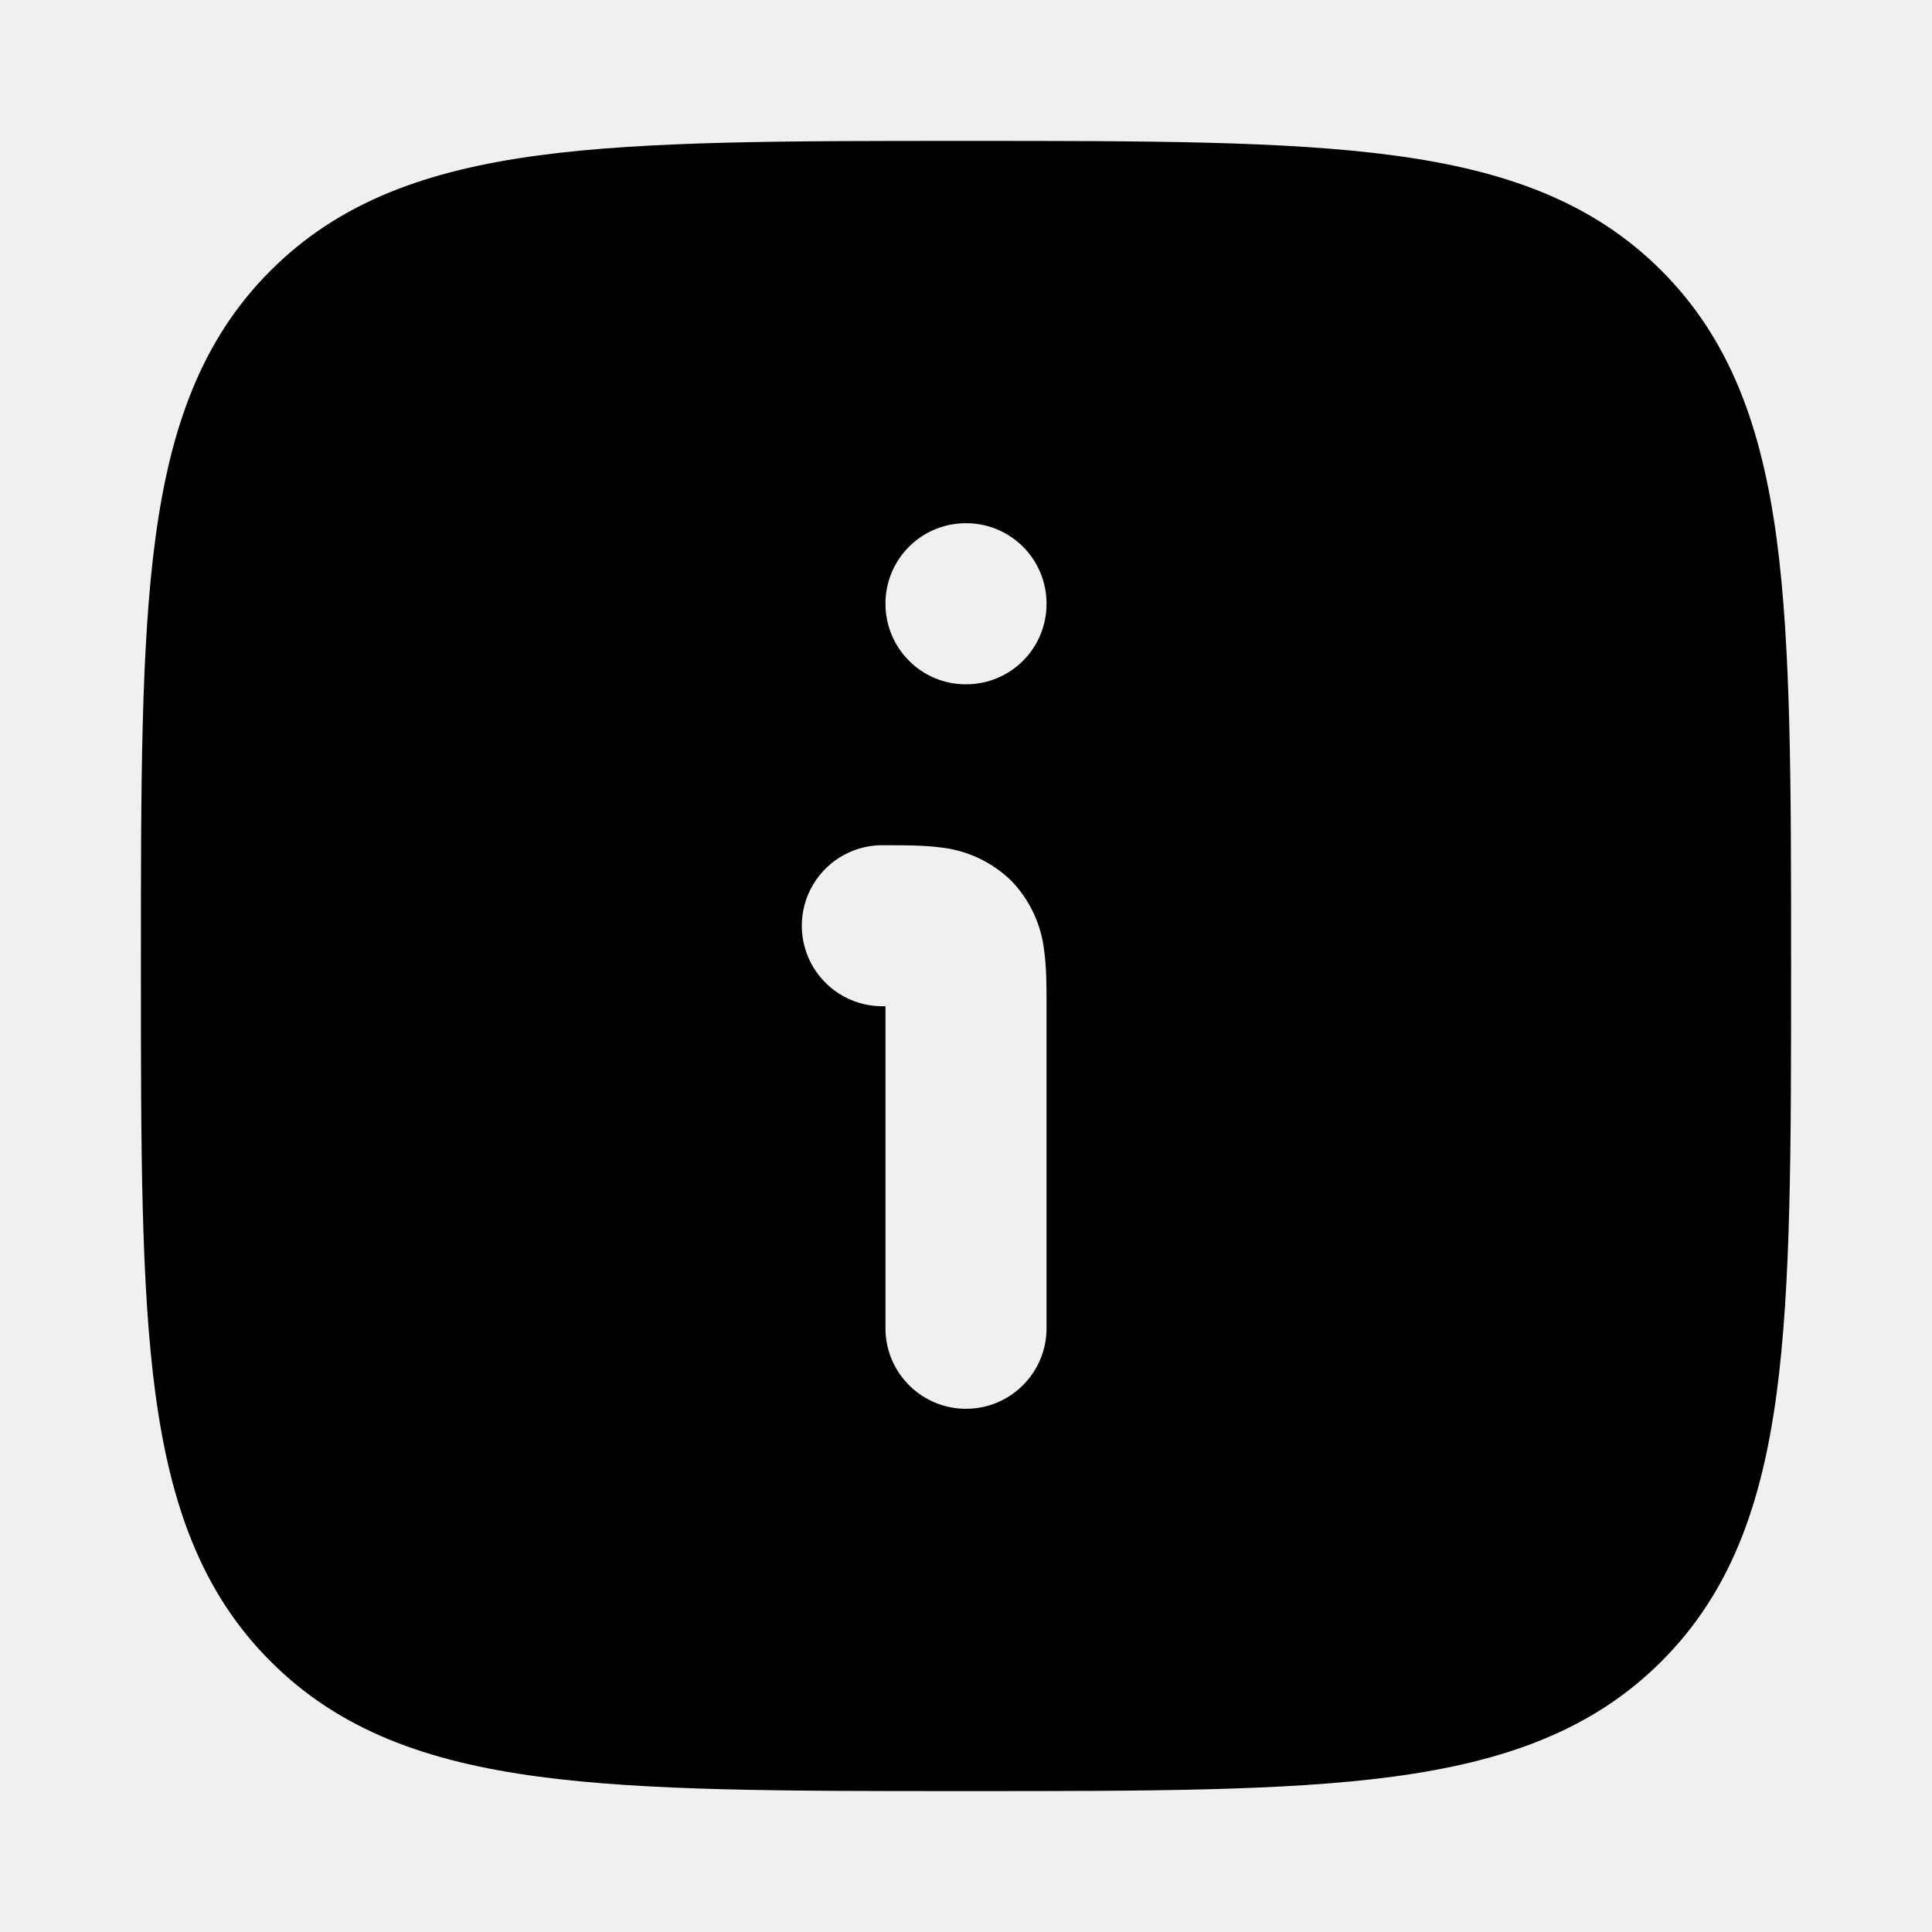
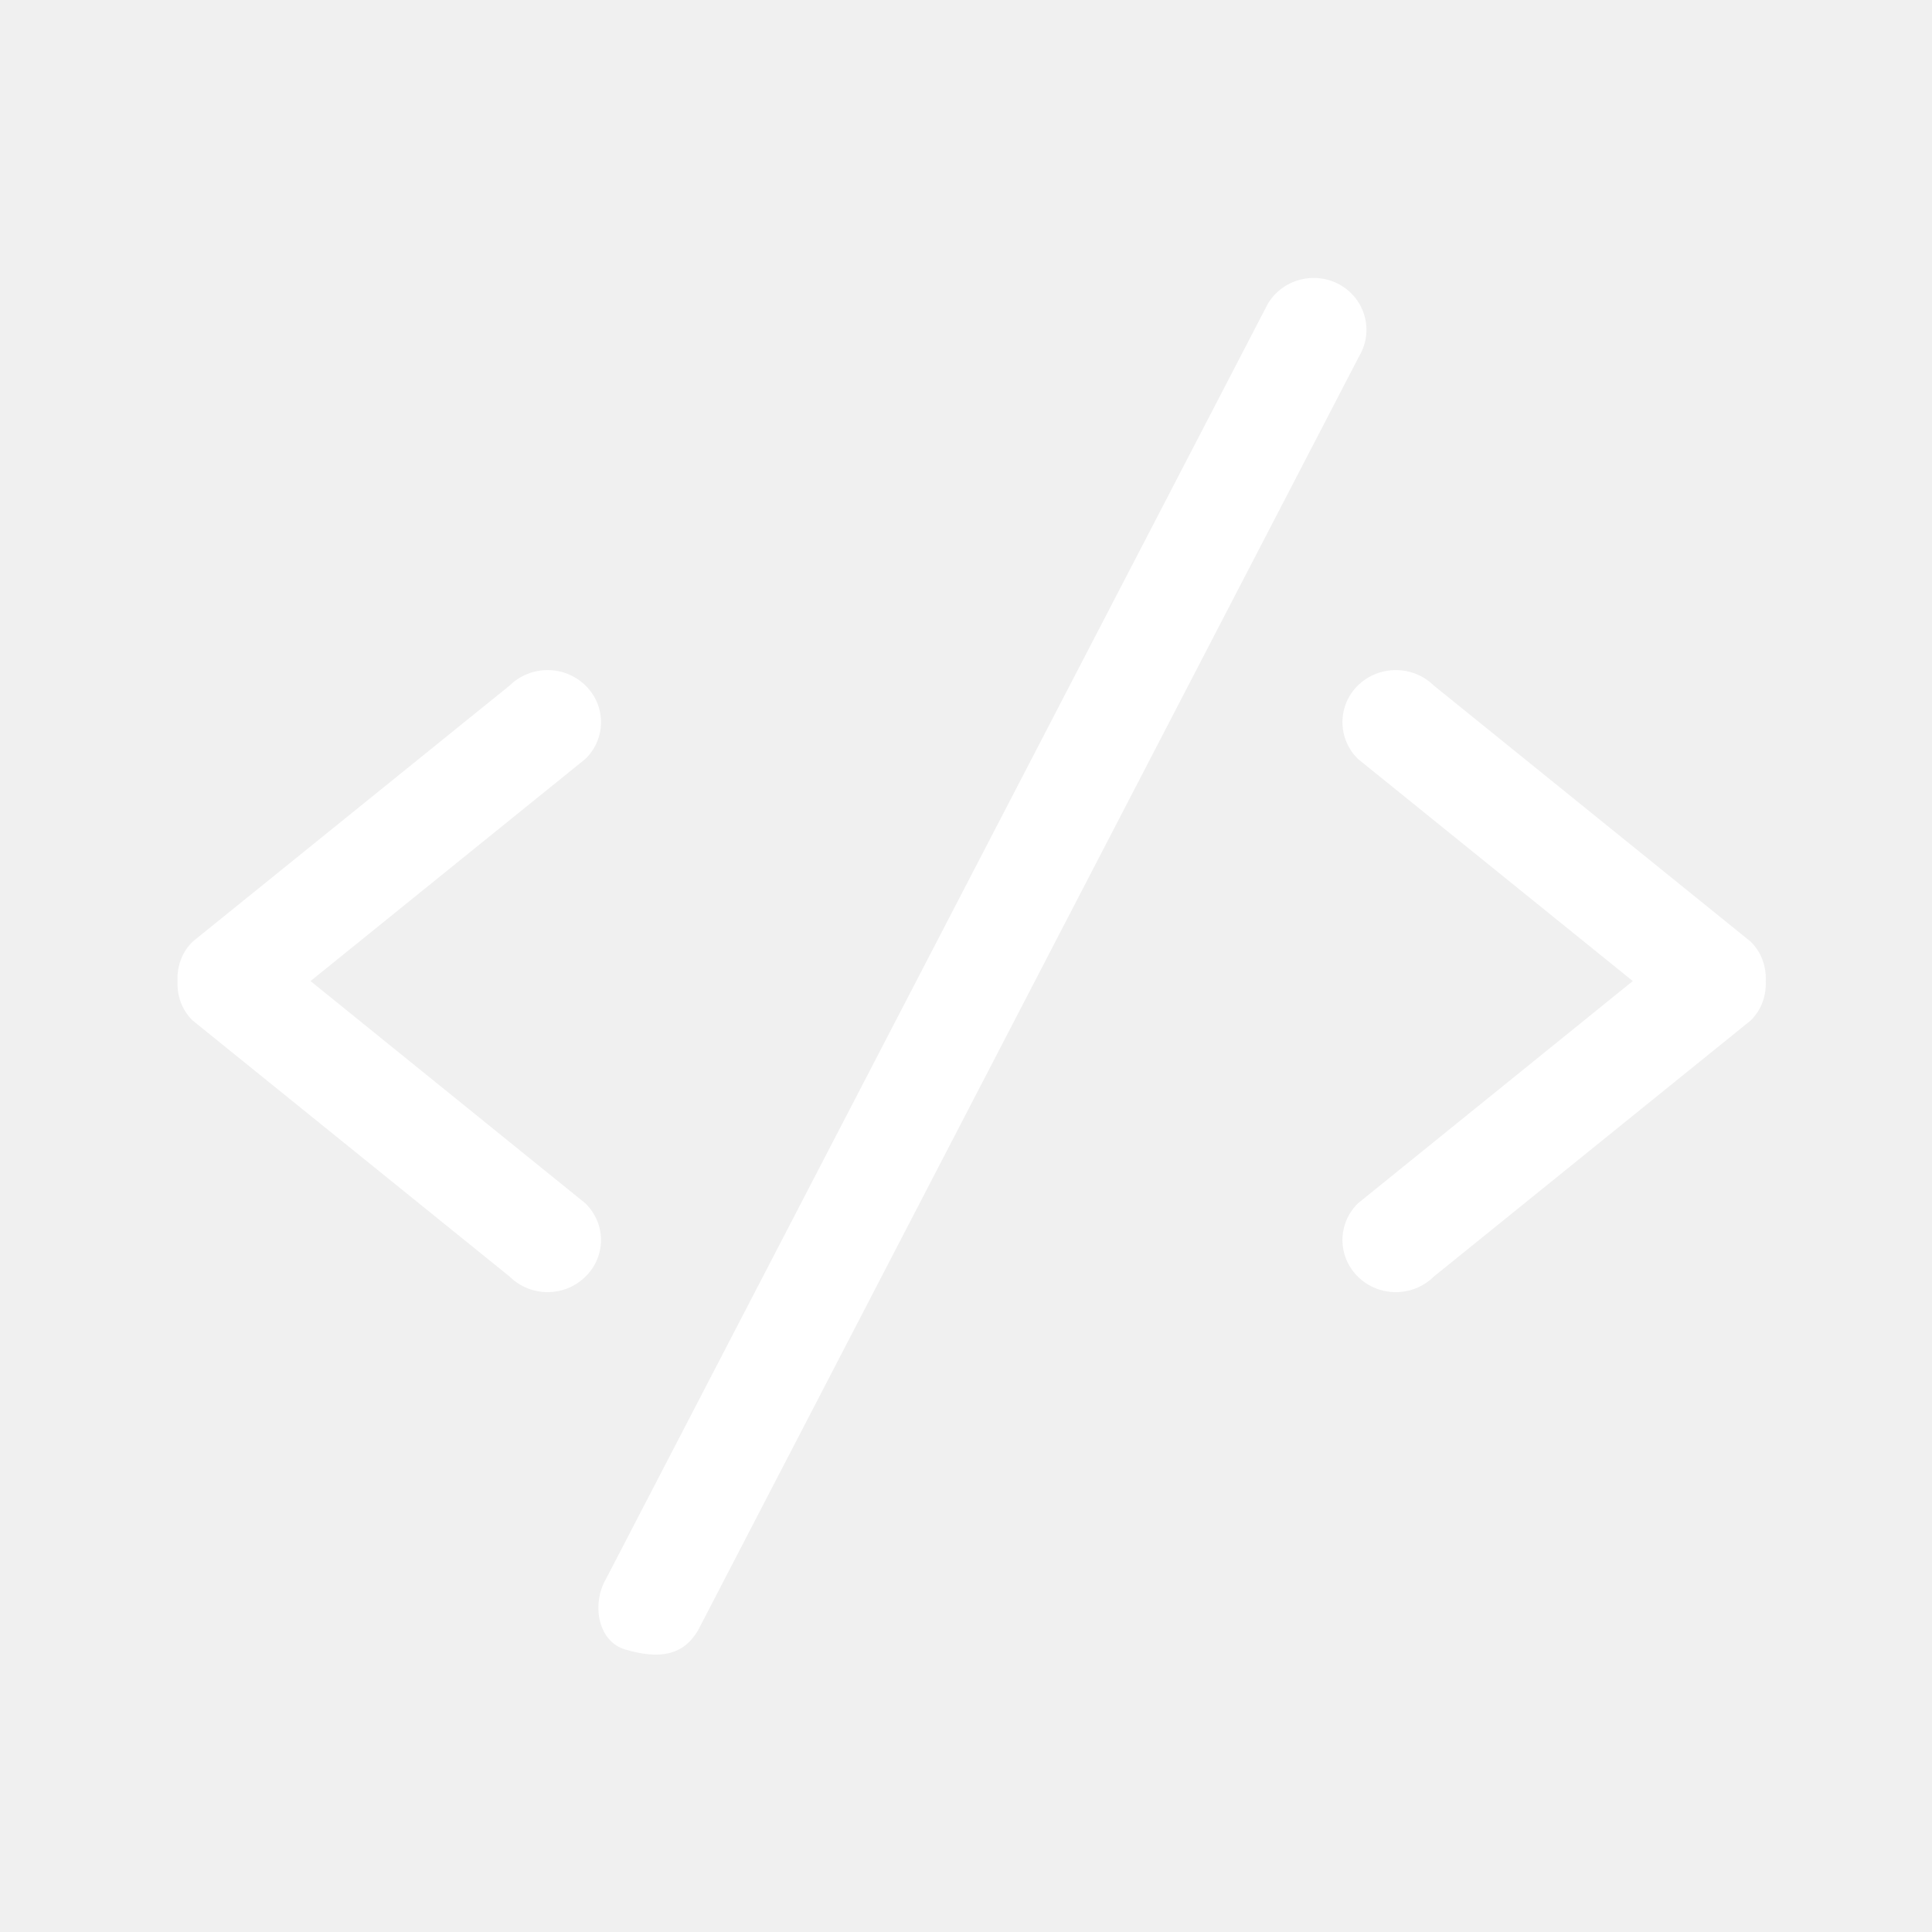
- <svg xmlns="http://www.w3.org/2000/svg" t="1747557918249" class="icon" viewBox="0 0 1024 1024" version="1.1" p-id="6943" width="200" height="200">
-   <path d="M514.432 74.688c93.44 0 166.912 0 224.192 7.68 58.752 7.872 105.344 24.384 141.952 61.056 36.608 36.608 53.12 83.2 61.056 141.952 7.68 57.28 7.68 130.688 7.68 224.192v4.864c0 93.44 0 166.912-7.68 224.192-7.872 58.752-24.384 105.344-61.056 141.952-36.608 36.608-83.2 53.12-141.952 61.056-57.28 7.68-130.688 7.68-224.192 7.68h-4.864c-93.44 0-166.912 0-224.192-7.68-58.752-7.872-105.344-24.384-141.952-61.056-36.672-36.608-53.12-83.2-61.056-141.952-7.68-57.28-7.68-130.688-7.68-224.192v-4.864c0-93.44 0-166.912 7.68-224.192 7.872-58.752 24.384-105.344 61.056-141.952 36.608-36.672 83.2-53.12 141.952-61.056 57.28-7.68 130.688-7.68 224.192-7.68h4.864z m-16 374.464C489.6 448 479.552 448 471.04 448h-1.728a42.688 42.688 0 1 0 0 85.312V704a42.688 42.688 0 1 0 85.376 0V531.648c0-8.512 0-18.688-1.216-27.392a63.488 63.488 0 0 0-17.536-37.504 63.488 63.488 0 0 0-37.504-17.6z m13.376-171.84A42.56 42.56 0 0 0 469.312 320c0 23.552 19.008 42.688 42.496 42.688h0.384A42.56 42.56 0 0 0 554.688 320a42.56 42.56 0 0 0-42.496-42.688h-0.384z" fill="#000000" p-id="6944" />
+ <svg xmlns="http://www.w3.org/2000/svg" t="1748180324465" class="icon" viewBox="0 0 1024 1024" version="1.1" p-id="1499" width="200" height="200">
+   <path d="M927.871 540.9l-168.054 135.83c-11.018 10.838-29.008 10.838-40.027 0a27.115 27.115 0 0 1 0-38.979l145.62-117.768-145.62-117.695a27.202 27.202 0 0 1 0-39.051c11.018-10.765 29.008-10.765 40.027 0l168.054 135.83c5.888 5.78 8.345 13.439 8.02 20.916 0.325 7.586-2.168 15.209-8.02 20.916z m-557.987 323.391c-7.839 13.15-20.302 15.281-38.329 10.043-14.847-4.263-18.063-24.384-10.332-37.534L671.925 161.118c7.731-13.15 24.926-17.701 38.329-10.151 13.439 7.659 17.954 24.457 10.223 37.642l-350.593 675.682z m-59.679-187.561c-11.018 10.838-28.9 10.838-39.954 0l-168.126-135.83c-5.888-5.708-8.345-13.33-8.02-20.916-0.361-7.478 2.131-15.136 8.02-20.916l168.126-135.83c11.018-10.765 28.9-10.765 39.954 0a27.014 27.014 0 0 1 0 39.051l-145.62 117.695 145.62 117.768c11.127 10.801 11.127 28.214 0 38.979z" fill="#ffffff" p-id="1500" />
</svg>
